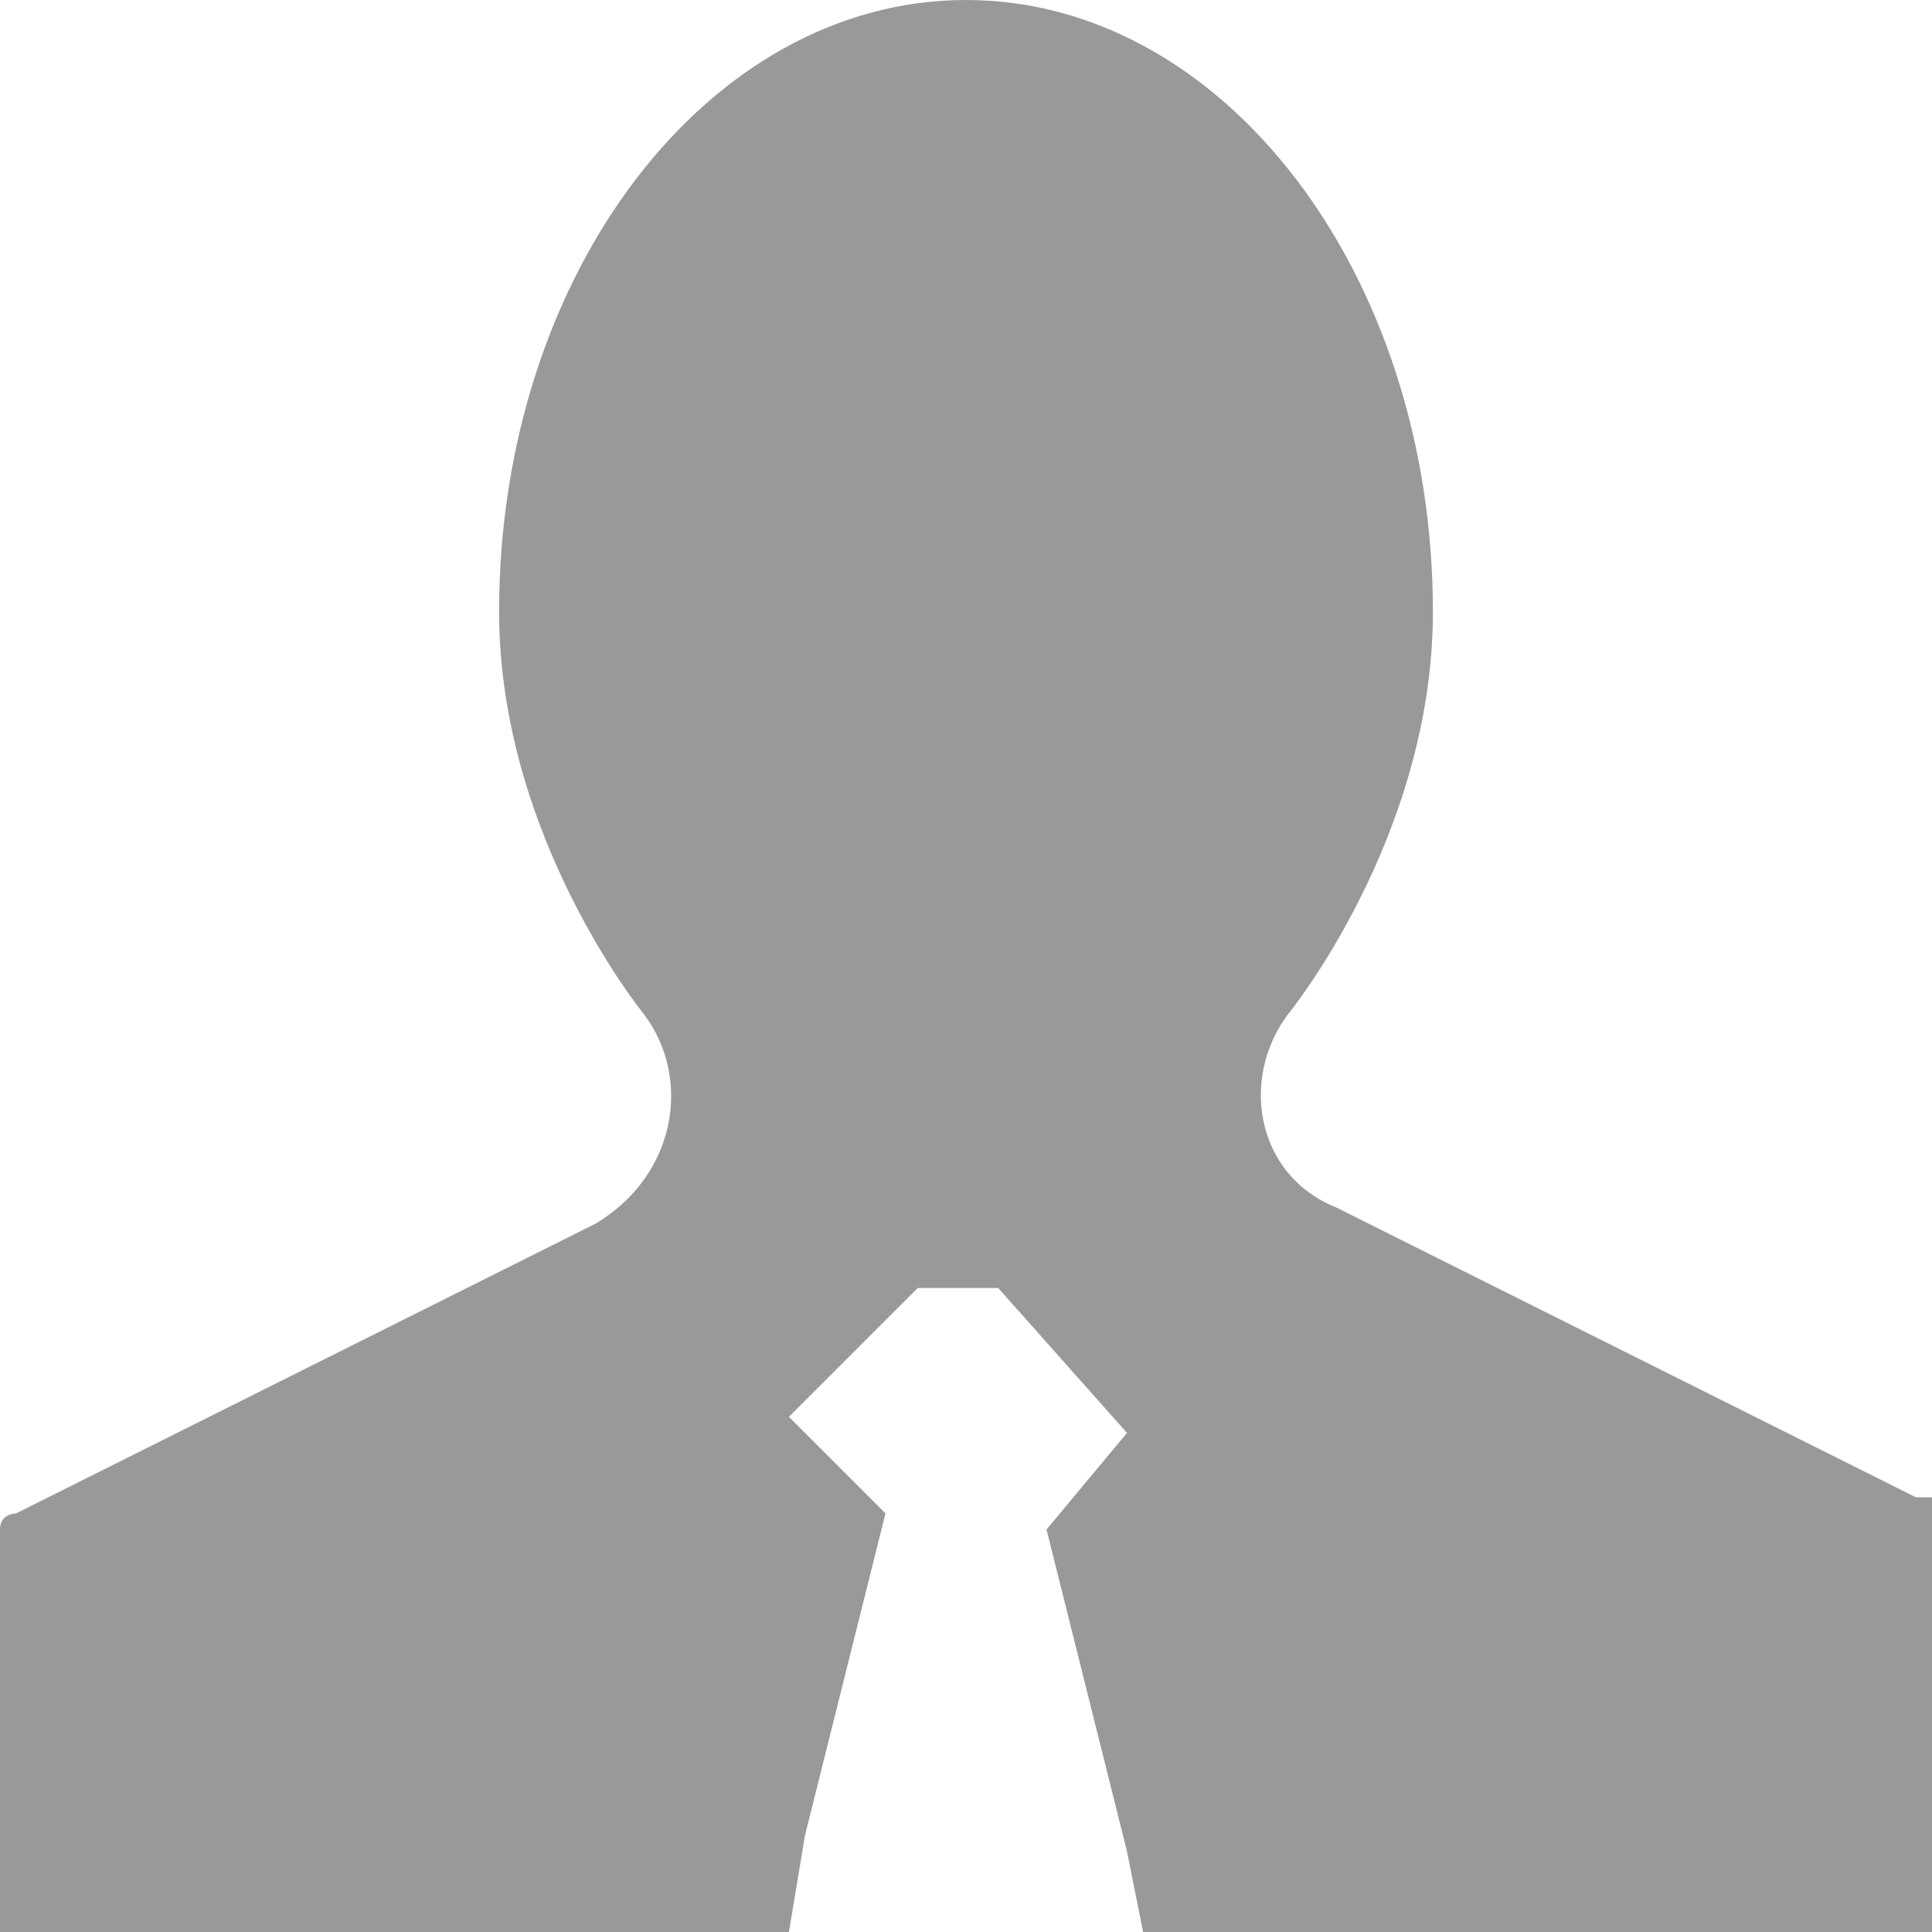
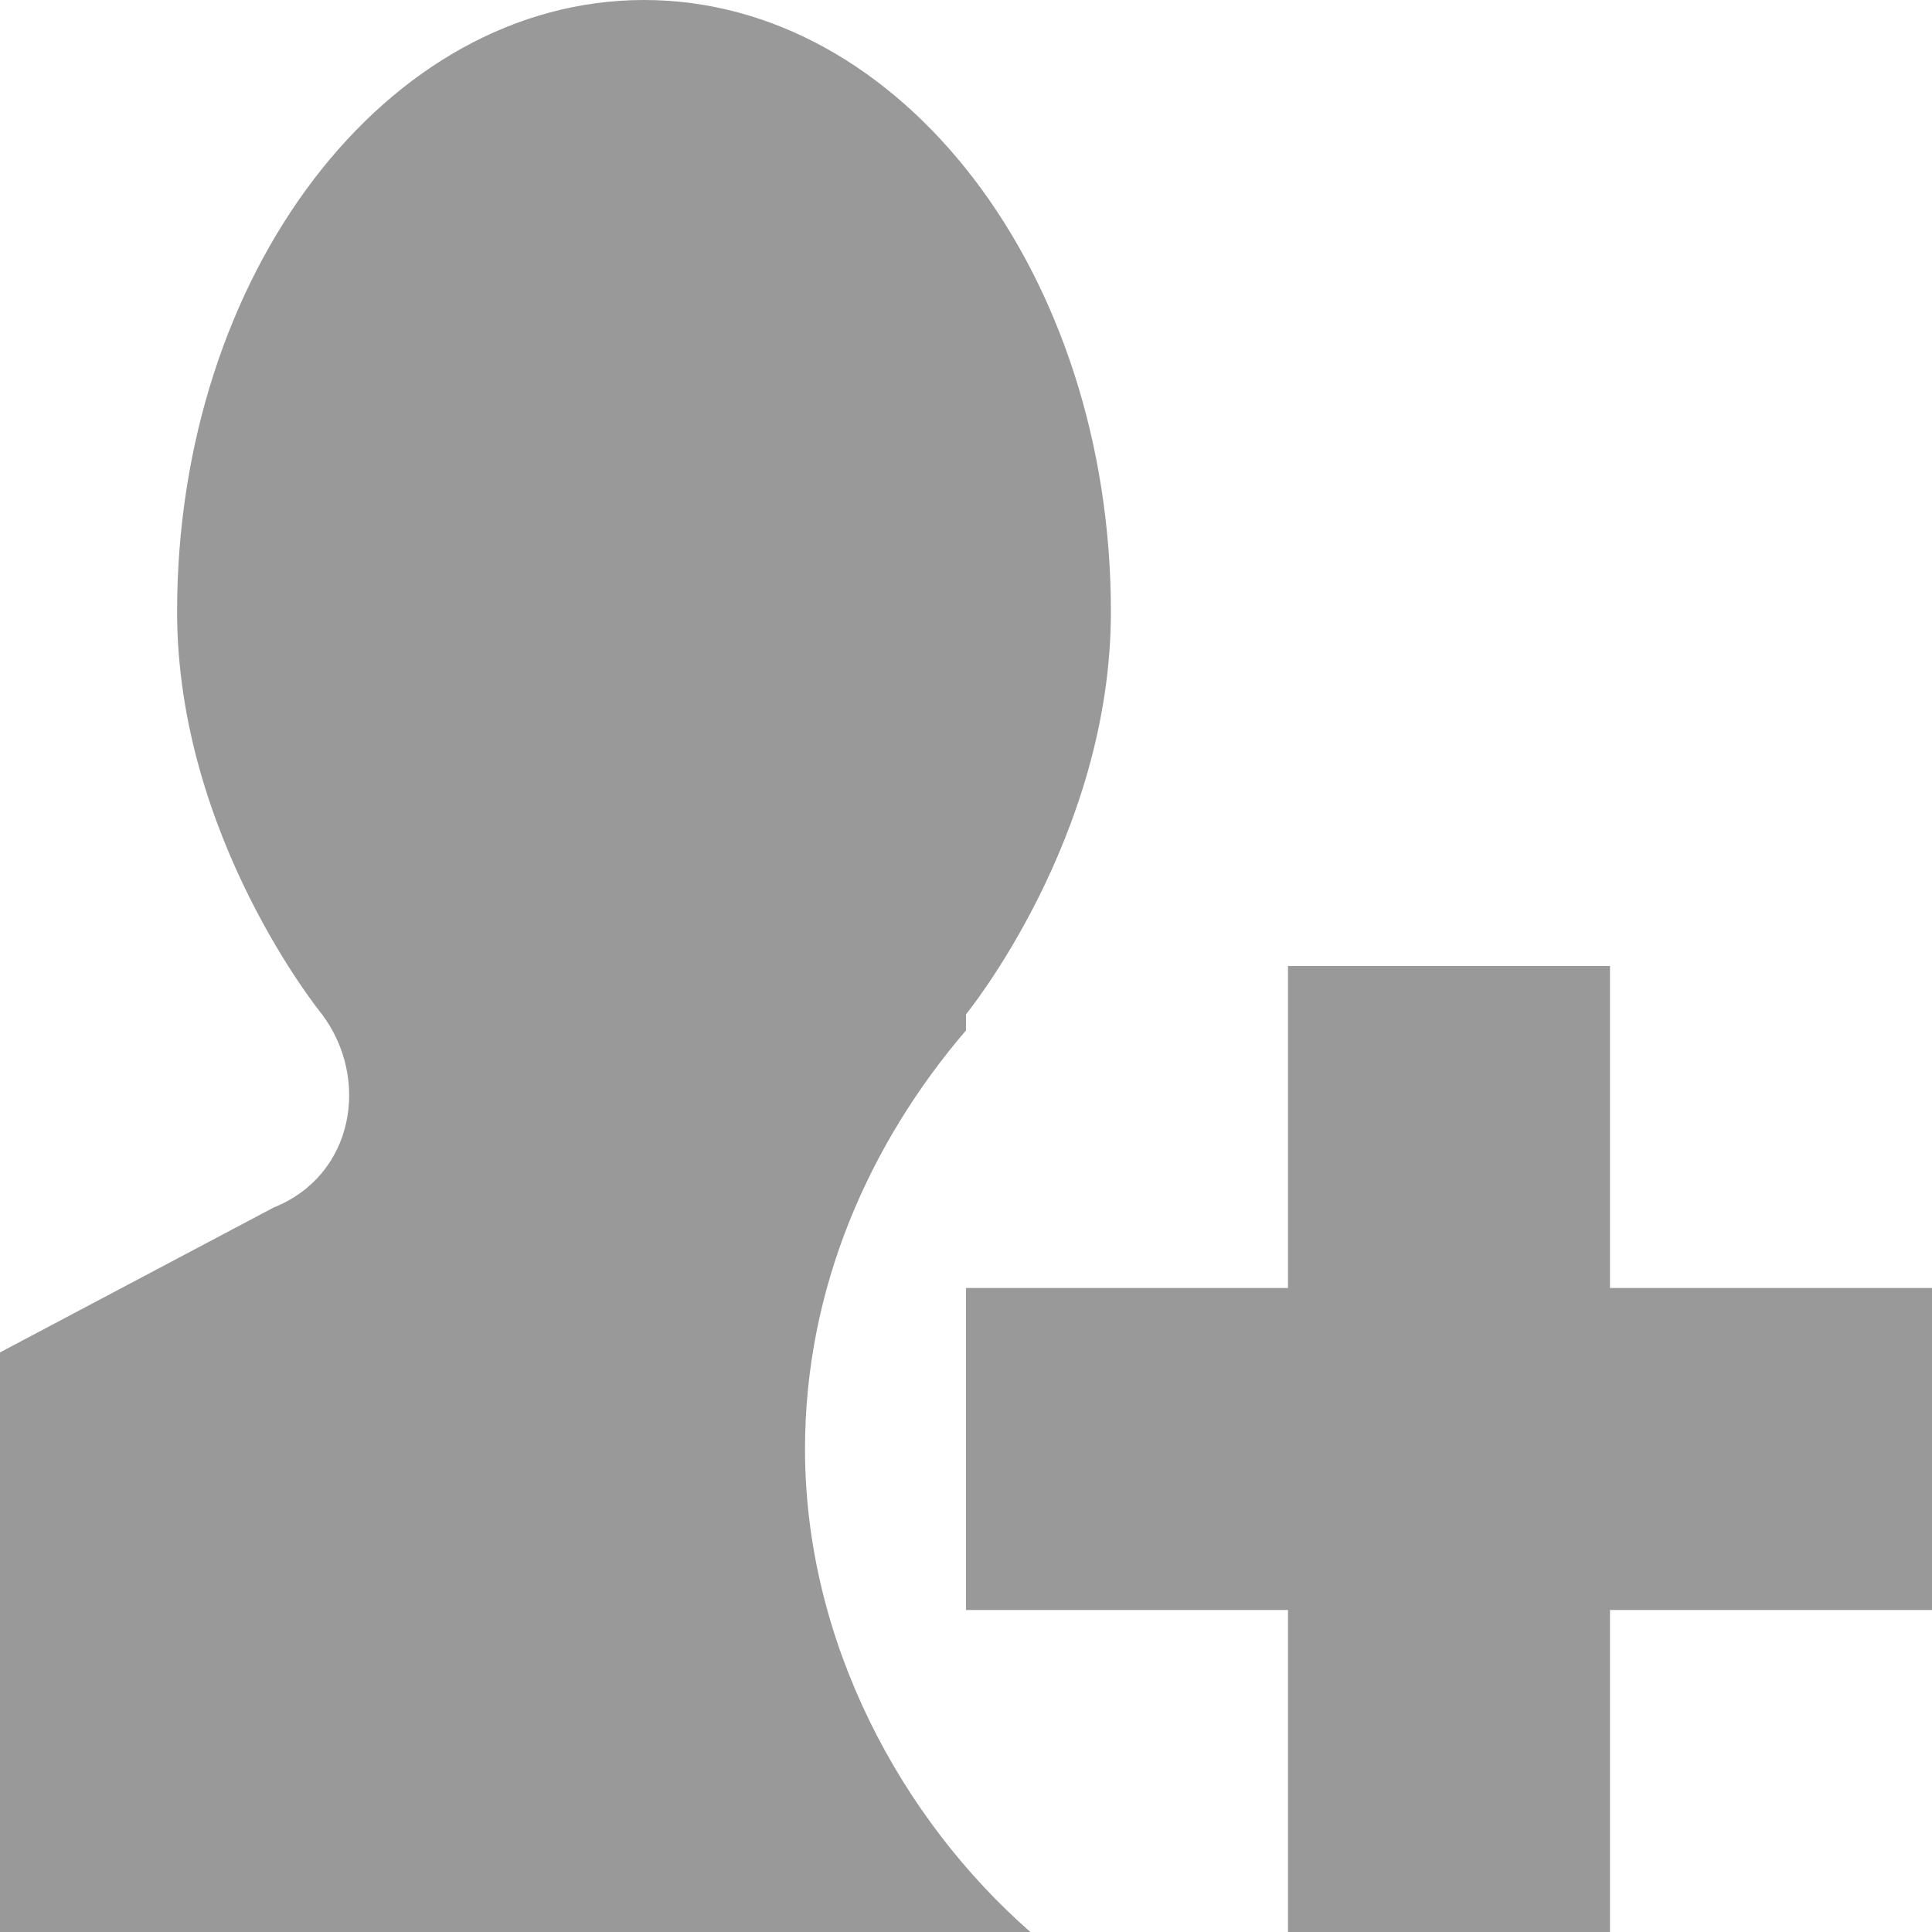
- <svg xmlns="http://www.w3.org/2000/svg" version="1.1" x="0px" y="0px" width="12px" height="12px" viewBox="0 0 12 12" style="overflow:visible;enable-background:new 0 0 12 12;" xml:space="preserve" preserveAspectRatio="xMinYMid meet">
+ <svg xmlns="http://www.w3.org/2000/svg" version="1.1" x="0px" y="0px" width="12px" height="12px" viewBox="0 0 12 12" style="overflow:visible;enable-background:new 0 0 12 12;" xml:space="preserve">
  <defs>
</defs>
-   <path style="fill:#999999;" d="M11.9,9.3L8.3,7.5C7.8,7.3,7.7,6.7,8,6.3c0,0,0.9-1.1,0.9-2.5C8.9,1.7,7.6,0,6,0  C4.4,0,3.1,1.7,3.1,3.8C3.1,5.2,4,6.3,4,6.3c0.3,0.4,0.2,1-0.3,1.3L0.1,9.4c0,0-0.1,0-0.1,0.1V12h4.9L5,11.4l0.5-2L4.9,8.8L5.7,8  h0.5l0.8,0.9L6.5,9.5l0.5,2L7.1,12H12V9.3C12,9.3,11.9,9.3,11.9,9.3z" />
+   <path style="fill:#999999;" d="M5,9c0,1.2,0.6,2.3,1.4,3H0V8.4l1.7-0.9C2.2,7.3,2.3,6.7,2,6.3c0,0-0.9-1.1-0.9-2.5  C1.1,1.7,2.4,0,4,0c1.6,0,2.9,1.7,2.9,3.8C6.9,5.2,6,6.3,6,6.3c0,0,0,0.1,0,0.1C5.4,7.1,5,8,5,9z M12,8h-2V6H8v2H6v2h2v2h2v-2h2V8z" />
</svg>
